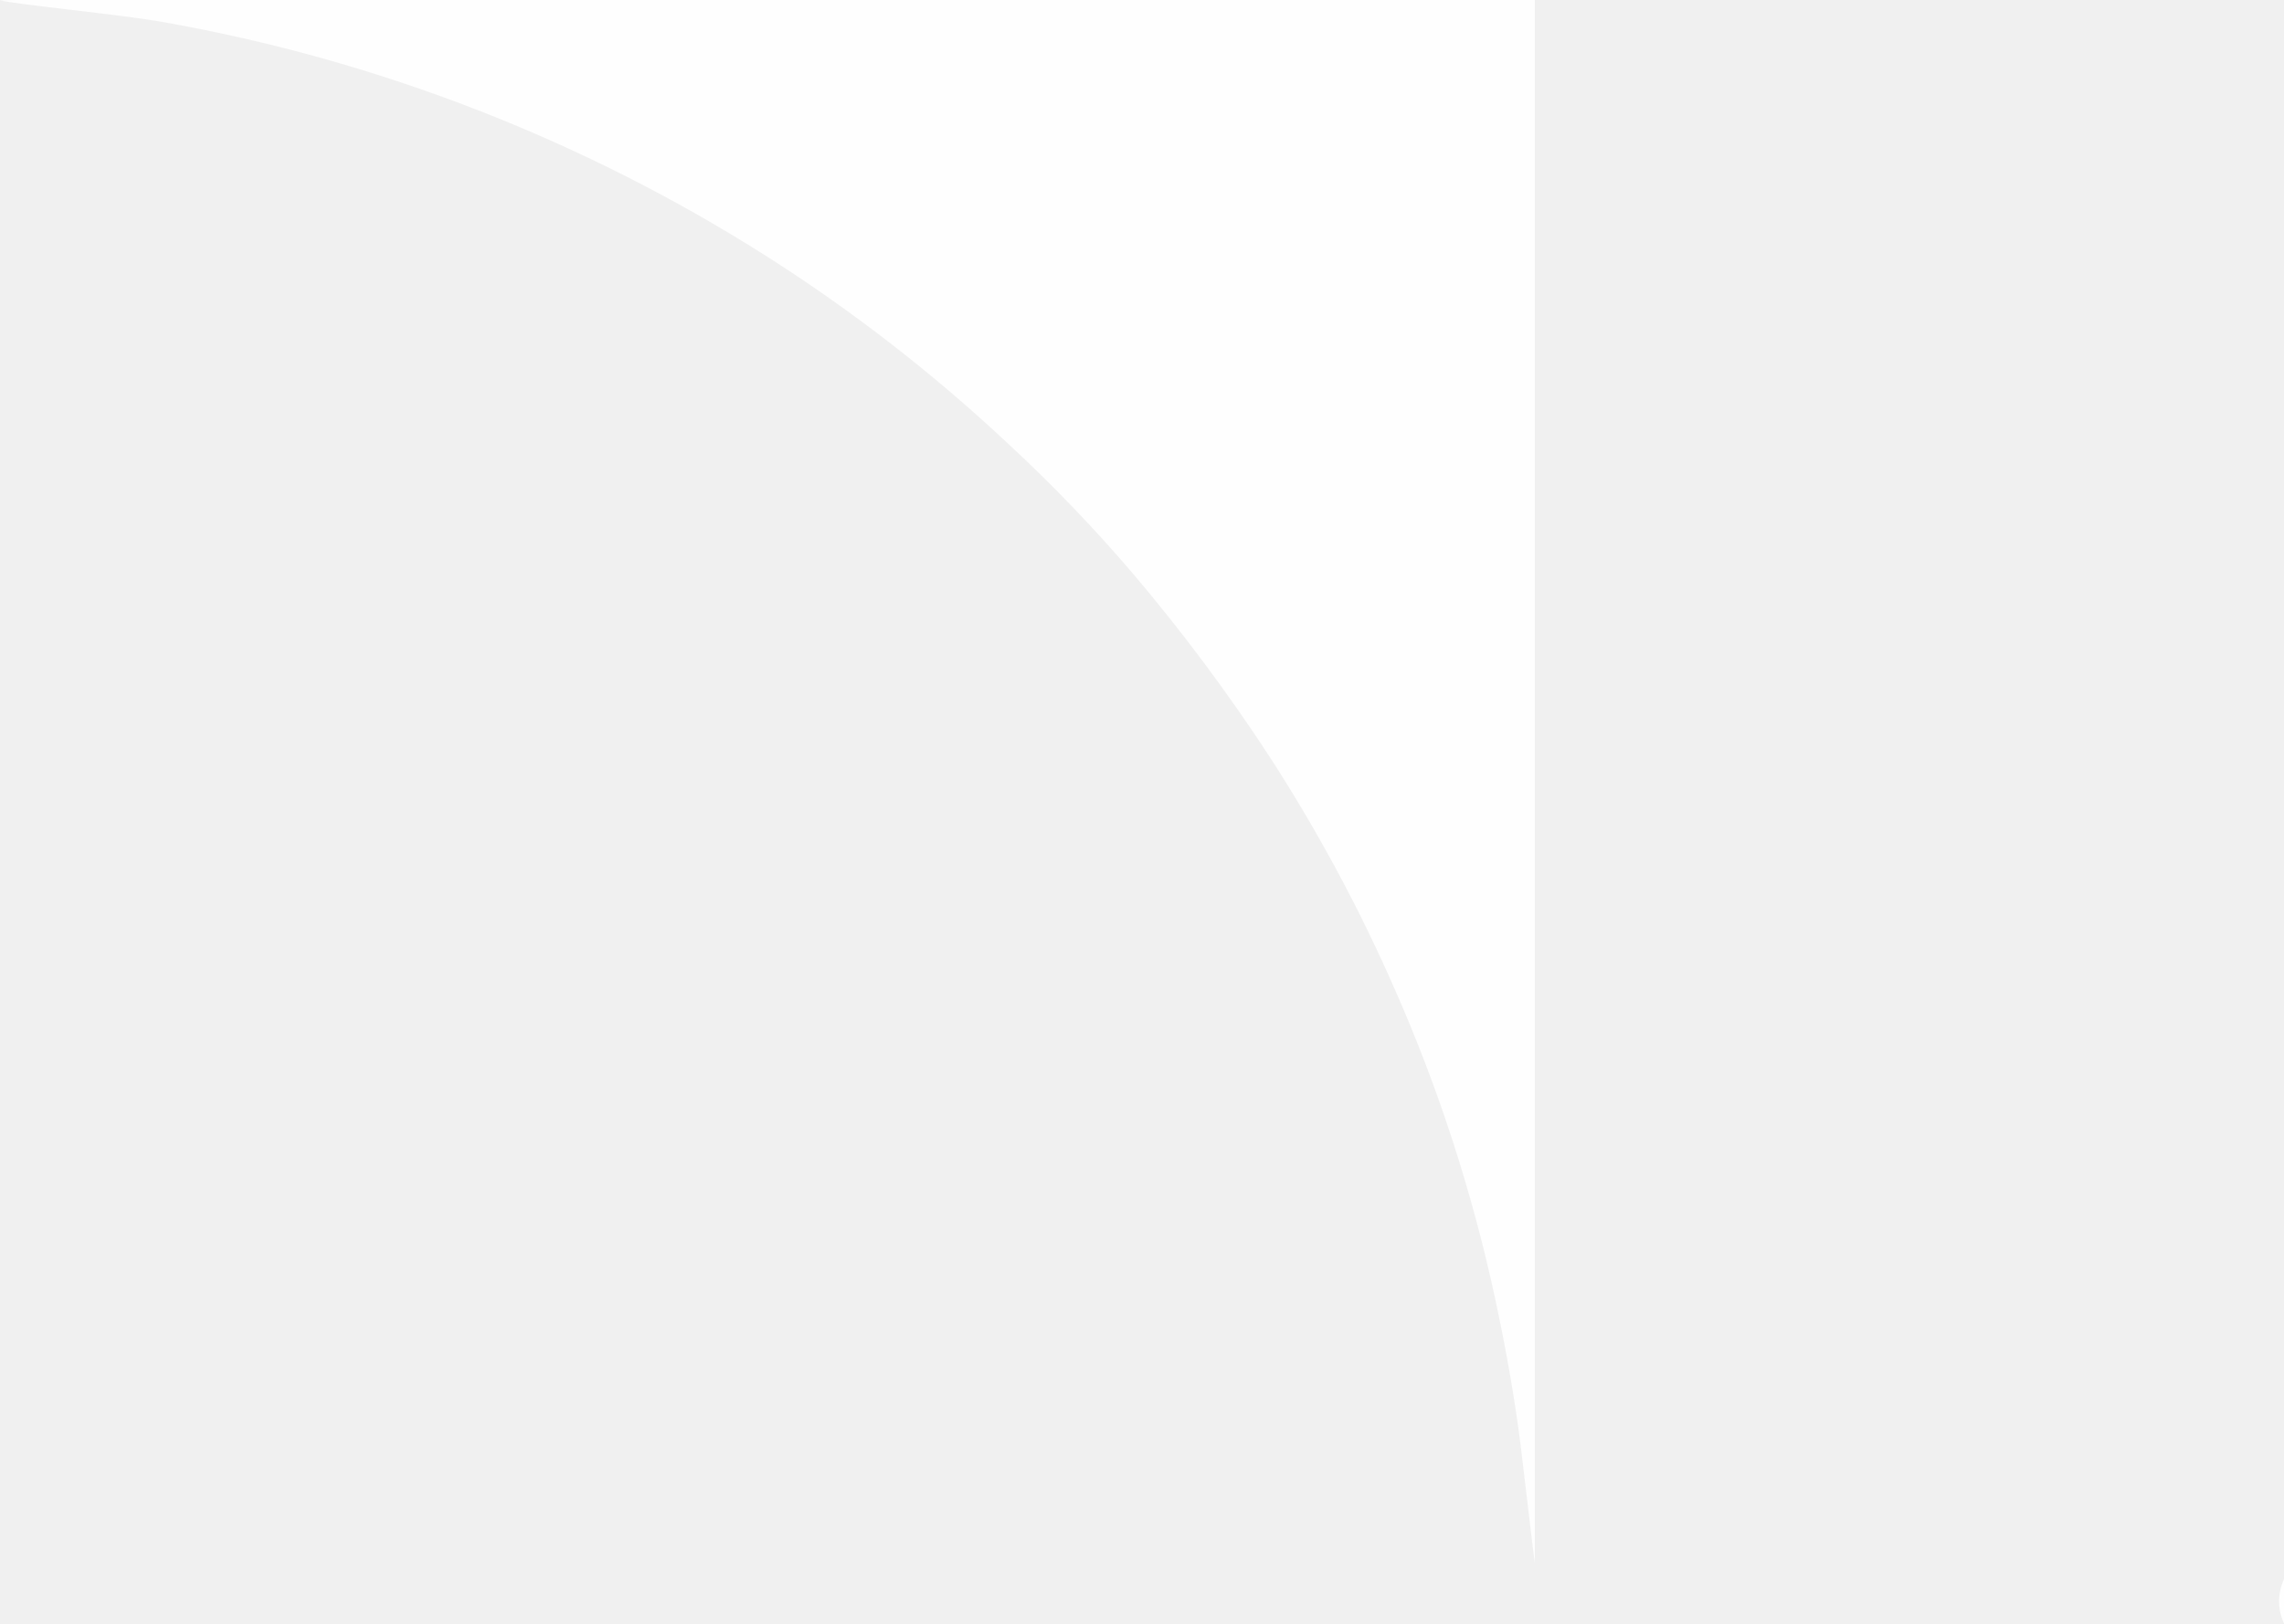
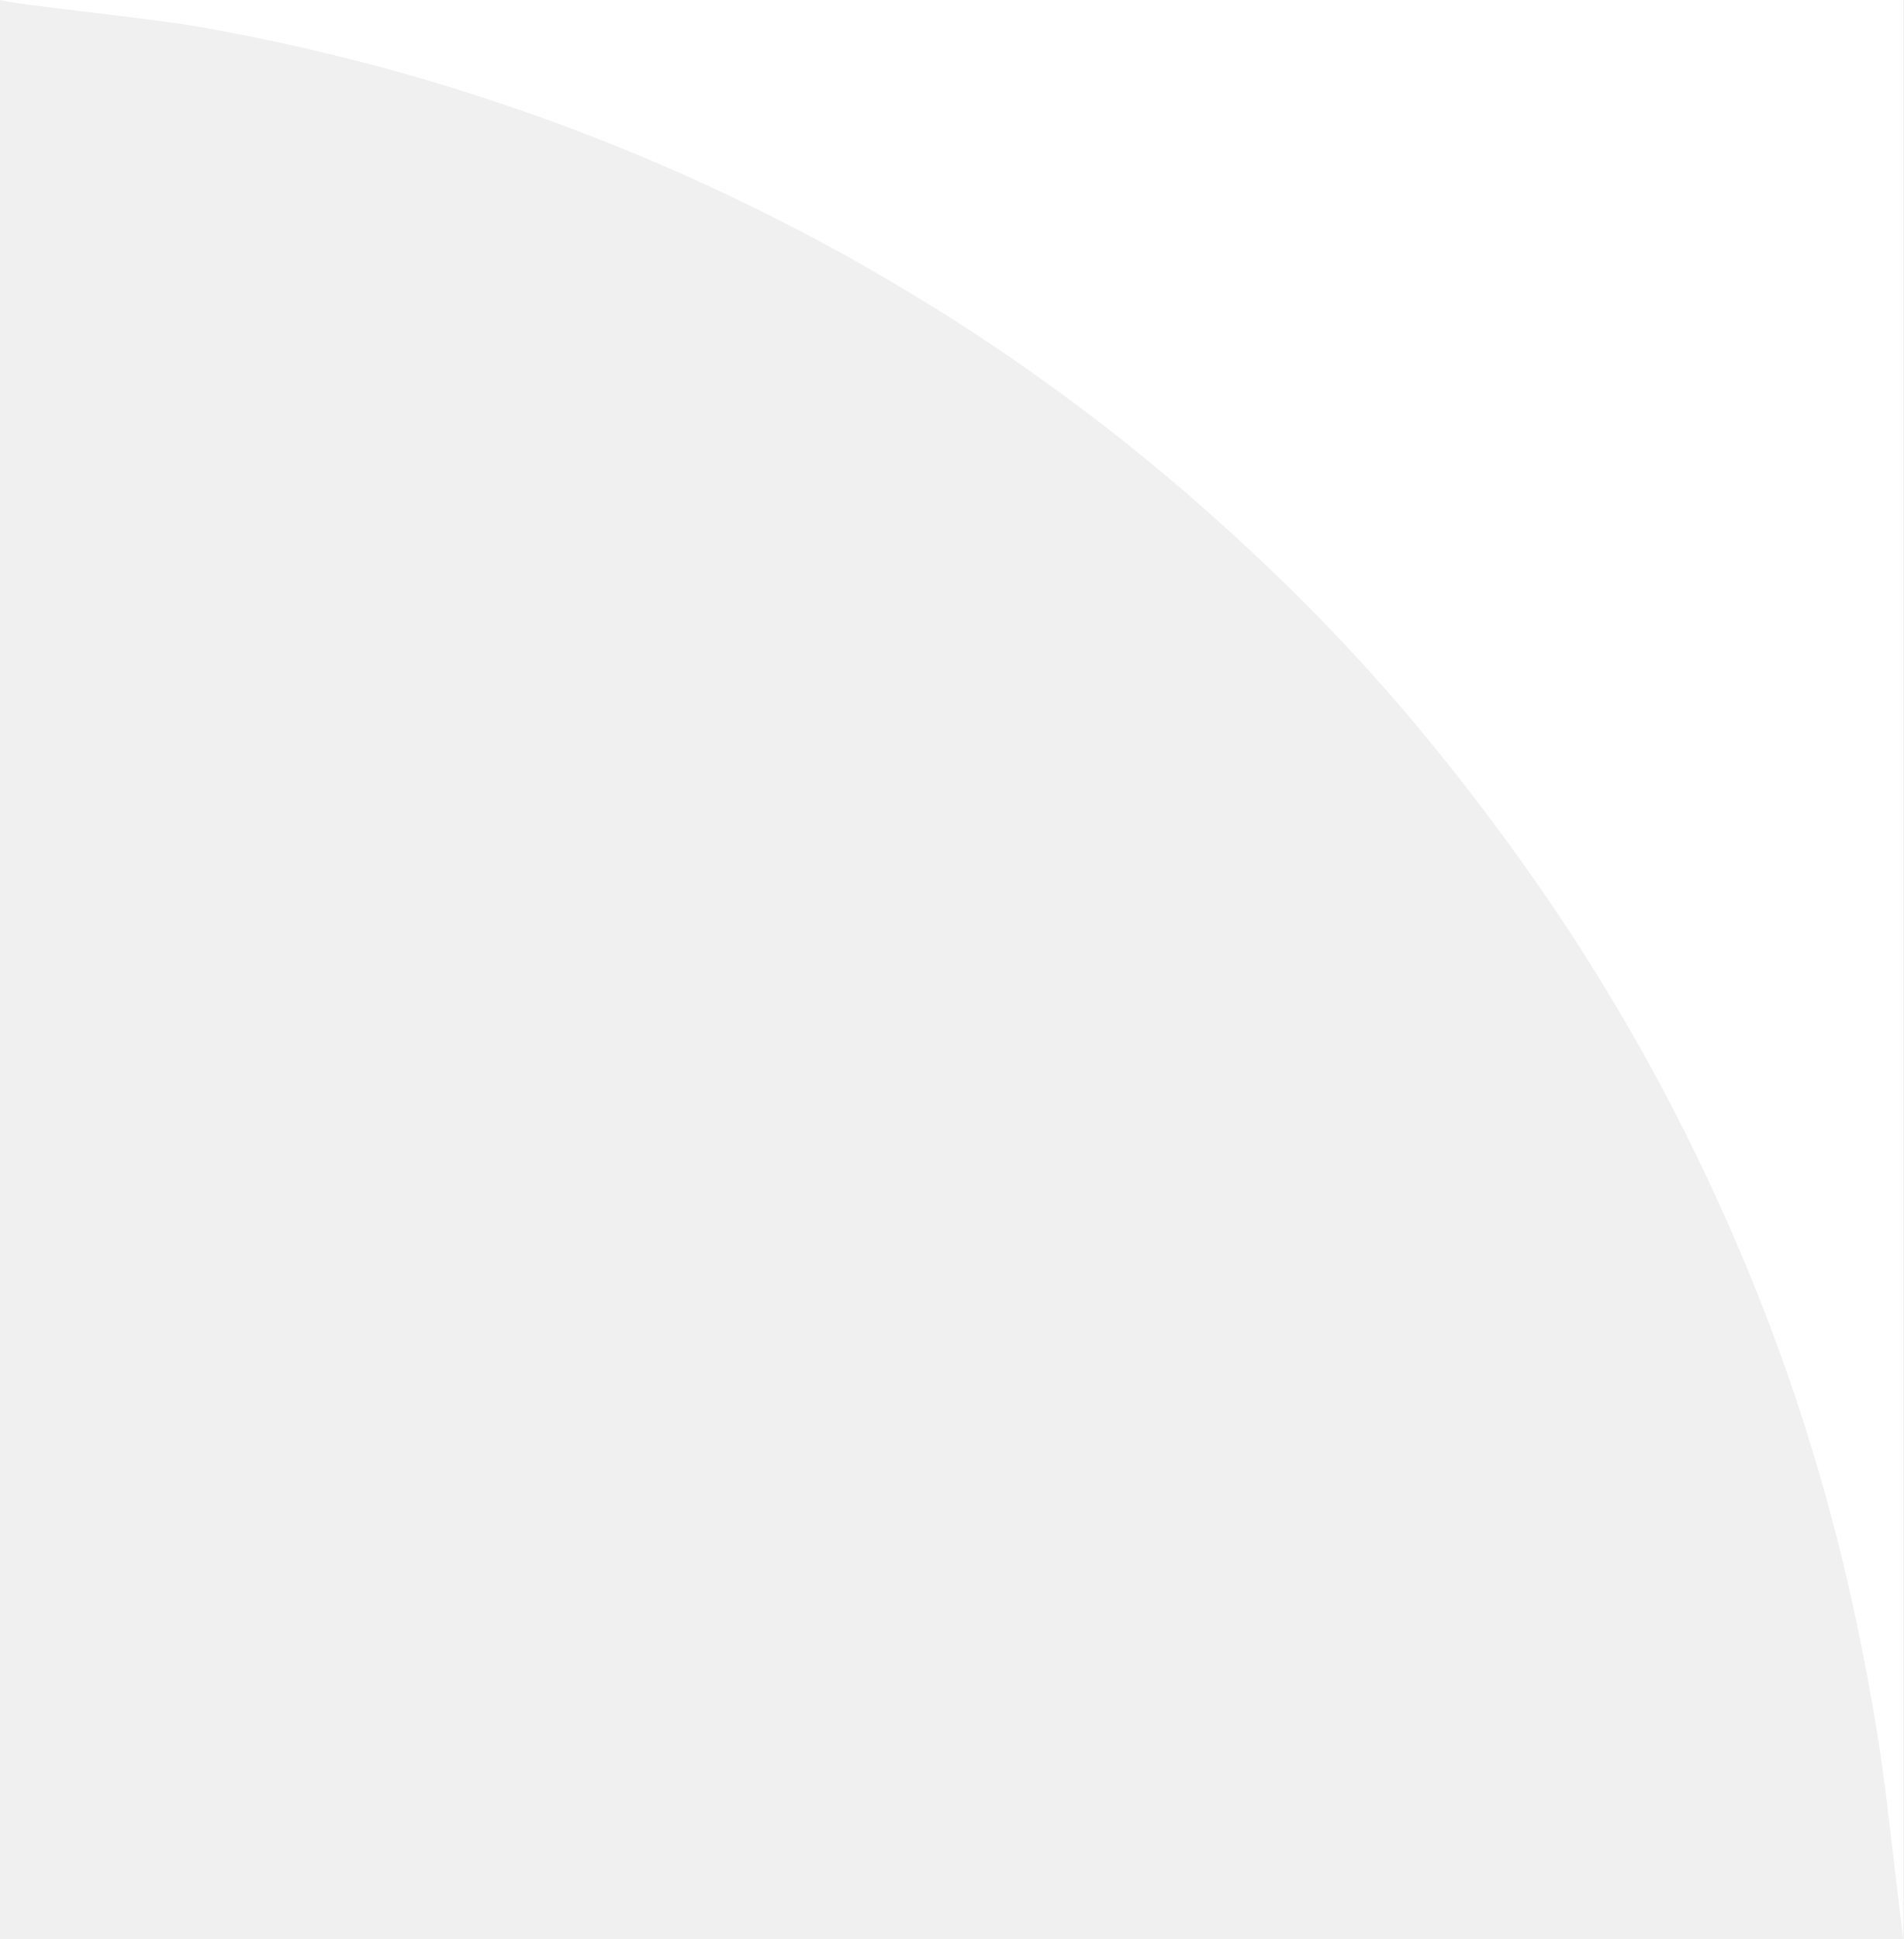
- <svg xmlns="http://www.w3.org/2000/svg" id="Слой_1" data-name="Слой 1" viewBox="0 0 425.08 302.19">
+ <svg xmlns="http://www.w3.org/2000/svg" id="Слой_1" data-name="Слой 1" viewBox="0 0 285.63 290.96">
  <defs>
-     <style>.cls-1{fill:#fefefe;}</style>
+     <style>.cls-1{fill:#fff;}</style>
  </defs>
-   <path class="cls-1" d="M767,590.67c-.29-1.79-1.8-15.12-2.61-21.64-1.14-9.16-2.78-18.26-4.72-27.31a298.52,298.52,0,0,0-18.73-57.85,305.43,305.43,0,0,0-23.31-43.3,339.93,339.93,0,0,0-25.28-33.91,285.35,285.35,0,0,0-23.48-24.45A305.06,305.06,0,0,0,624,347.4a310.16,310.16,0,0,0-112-43.53c-8.19-1.49-27.51-3.28-30.63-4.11,1,0,2-.05,3-.05H767Z" transform="translate(-481.35 -299.71)" />
-   <path class="cls-1" d="M906.43,601.91a9.77,9.77,0,0,1,0-8.24Z" transform="translate(-481.35 -299.71)" />
+   <path class="cls-1" d="M285.63,291c-.29-1.79-1.8-15.12-2.61-21.64-1.14-9.16-2.78-18.26-4.72-27.31a298.5,298.5,0,0,0-18.73-57.85,304.81,304.81,0,0,0-23.31-43.3A339.53,339.53,0,0,0,211,107,286.83,286.83,0,0,0,187.5,82.5a304.81,304.81,0,0,0-44.87-34.81,310.23,310.23,0,0,0-112-43.53C22.44,2.67,3.12.83,0,0H285.63Z" />
</svg>
